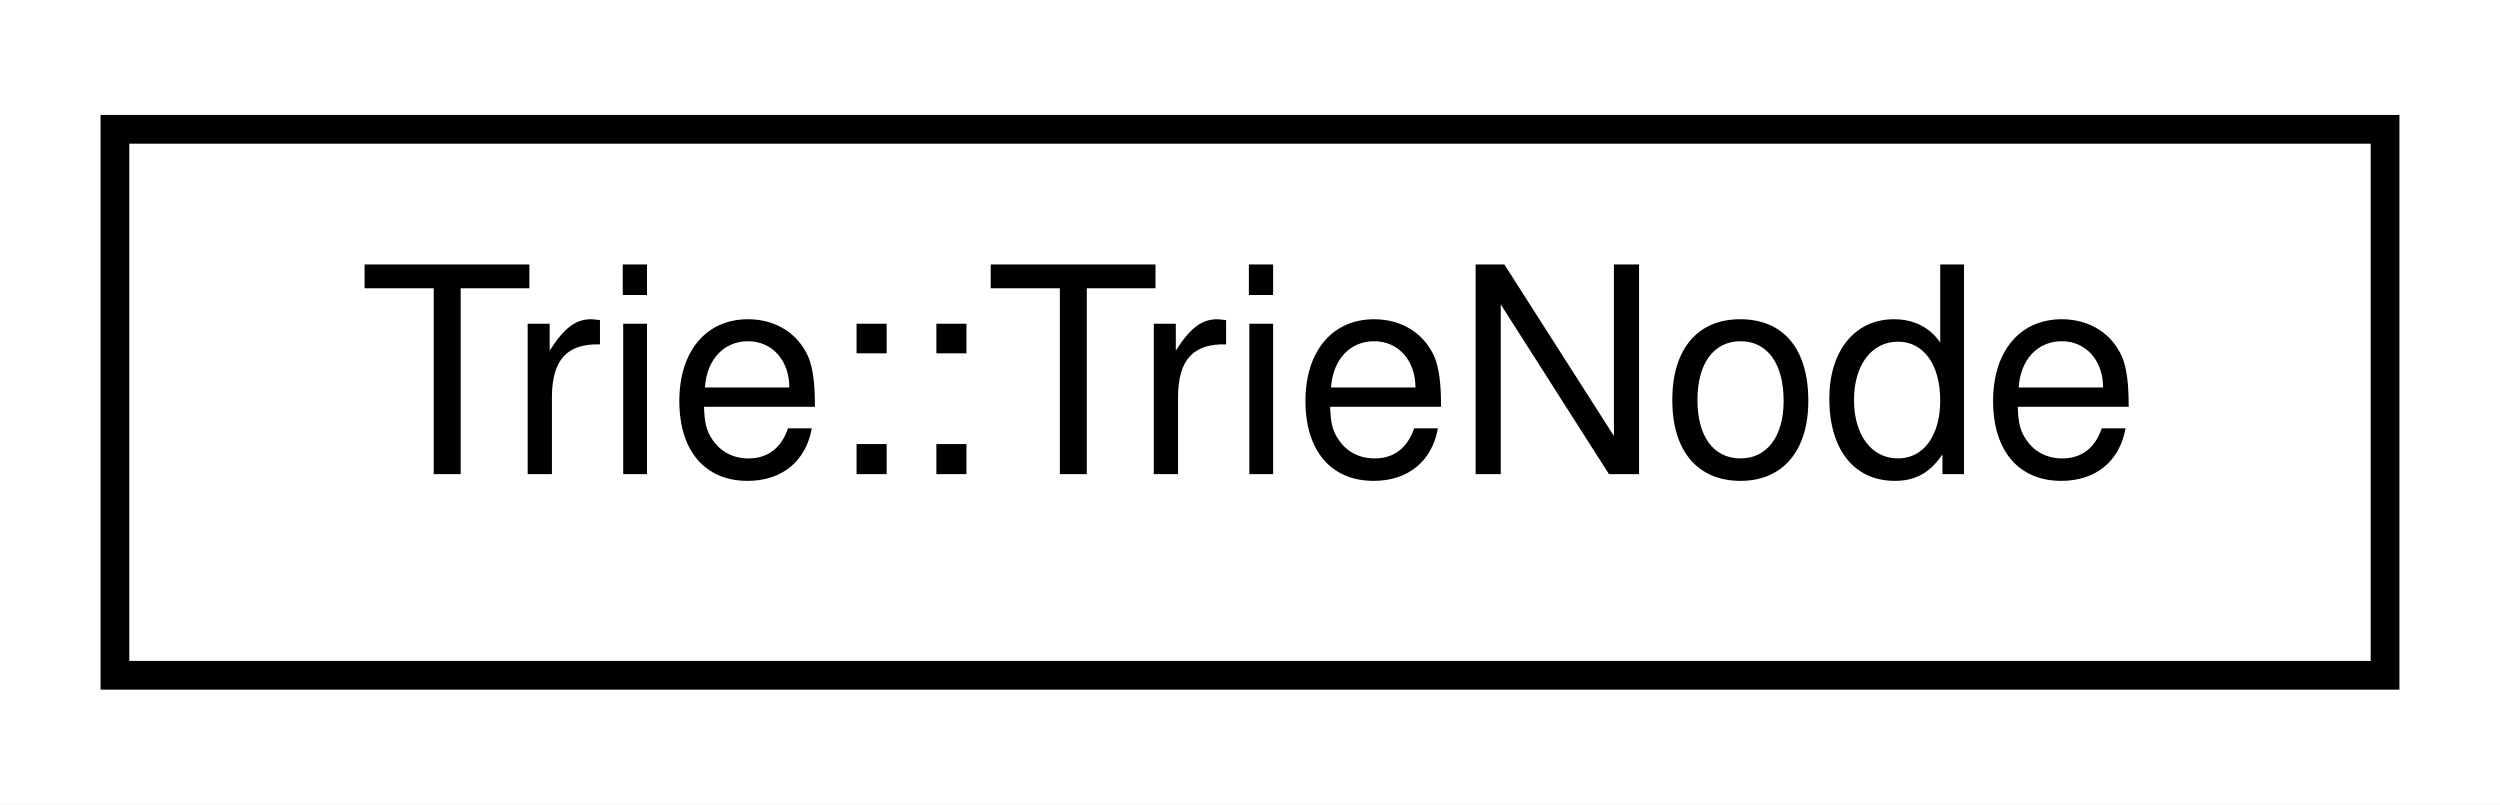
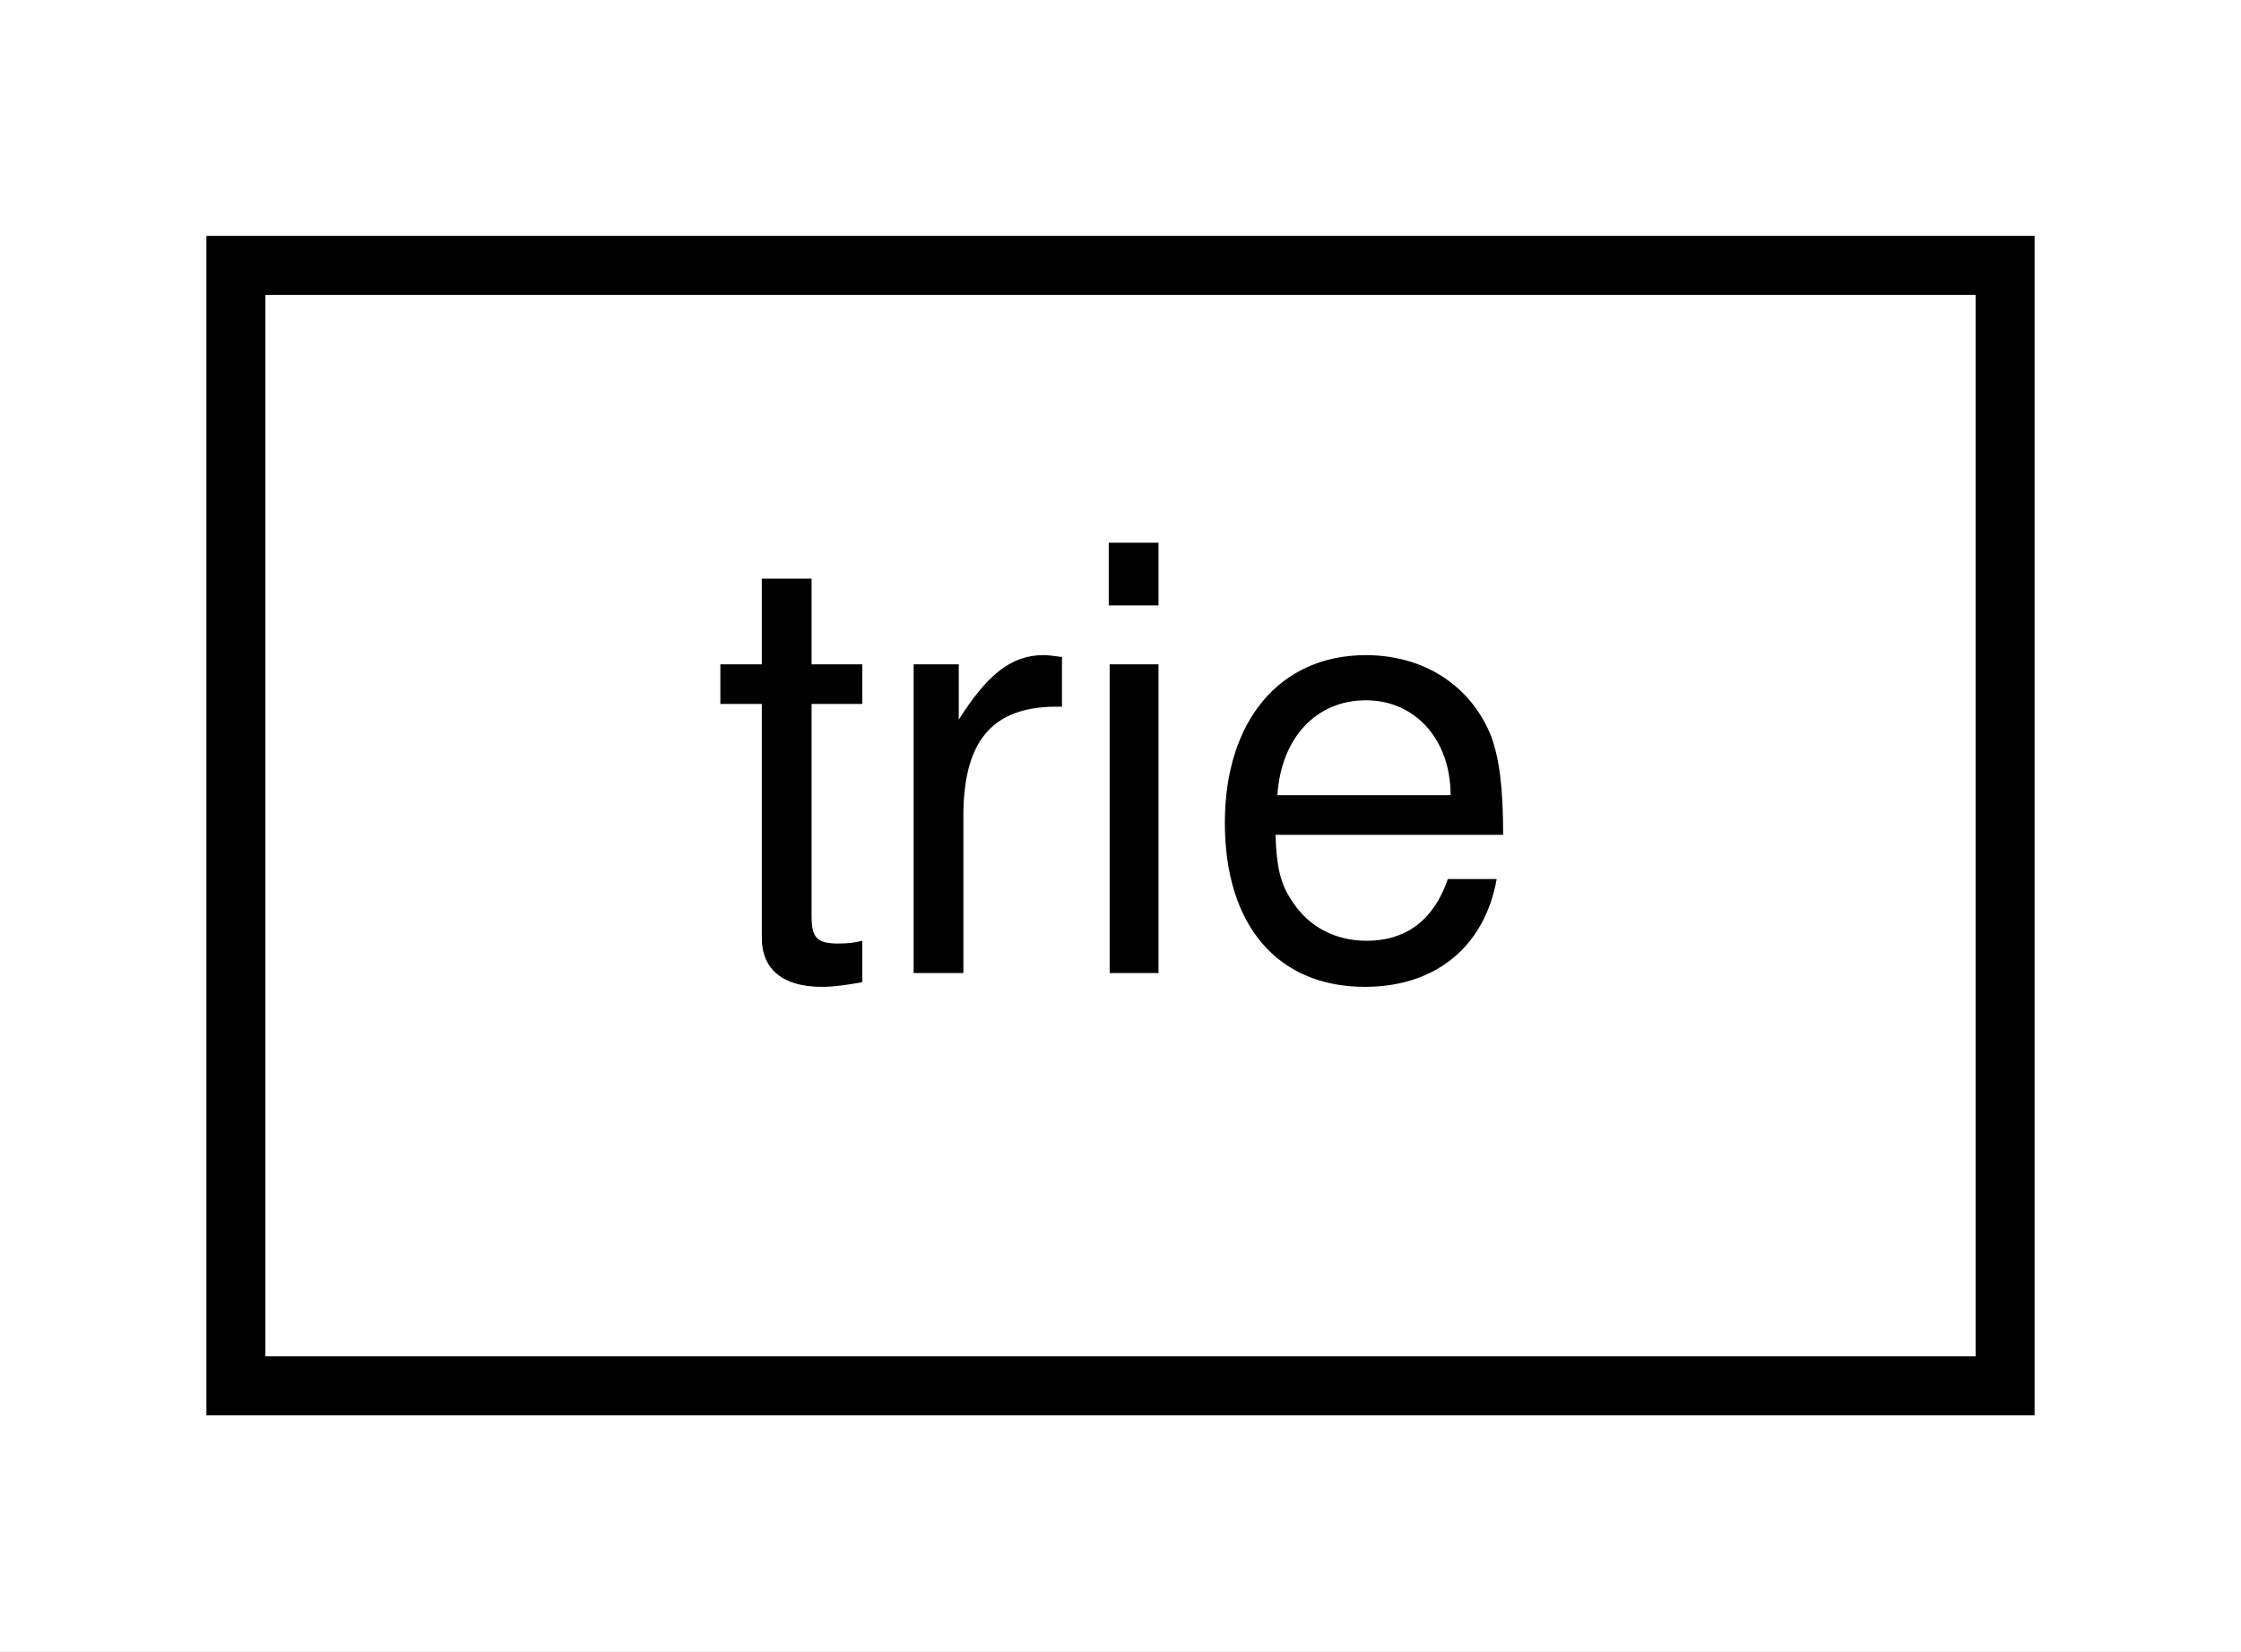
- <svg xmlns="http://www.w3.org/2000/svg" xmlns:xlink="http://www.w3.org/1999/xlink" width="87pt" height="28pt" viewBox="0.00 0.00 87.00 28.00">
+ <svg xmlns="http://www.w3.org/2000/svg" xmlns:xlink="http://www.w3.org/1999/xlink" width="38pt" height="28pt" viewBox="0.00 0.00 38.00 28.00">
  <g id="graph0" class="graph" transform="scale(1 1) rotate(0) translate(4 24)">
-     <polygon fill="white" stroke="transparent" points="-4,4 -4,-24 83,-24 83,4 -4,4" />
+     <polygon fill="white" stroke="transparent" points="-4,4 -4,-24 34,-24 34,4 -4,4" />
    <g id="node1" class="node">
      <g id="a_node1">
-         <a xlink:href="de/d48/struct_trie_1_1_trie_node.html" target="_top" xlink:title=" ">
-           <polygon fill="white" stroke="black" points="0,-0.5 0,-19.5 79,-19.5 79,-0.5 0,-0.5" />
-           <text text-anchor="middle" x="39.5" y="-7.5" font-family="Helvetica,sans-Serif" font-size="10.00">Trie::TrieNode</text>
+         <a xlink:href="d4/dd9/structtrie.html" target="_top" xlink:title=" ">
+           <polygon fill="white" stroke="black" points="0,-0.5 0,-19.5 30,-19.5 30,-0.5 0,-0.5" />
+           <text text-anchor="middle" x="15" y="-7.5" font-family="Helvetica,sans-Serif" font-size="10.00">trie</text>
        </a>
      </g>
    </g>
  </g>
</svg>
